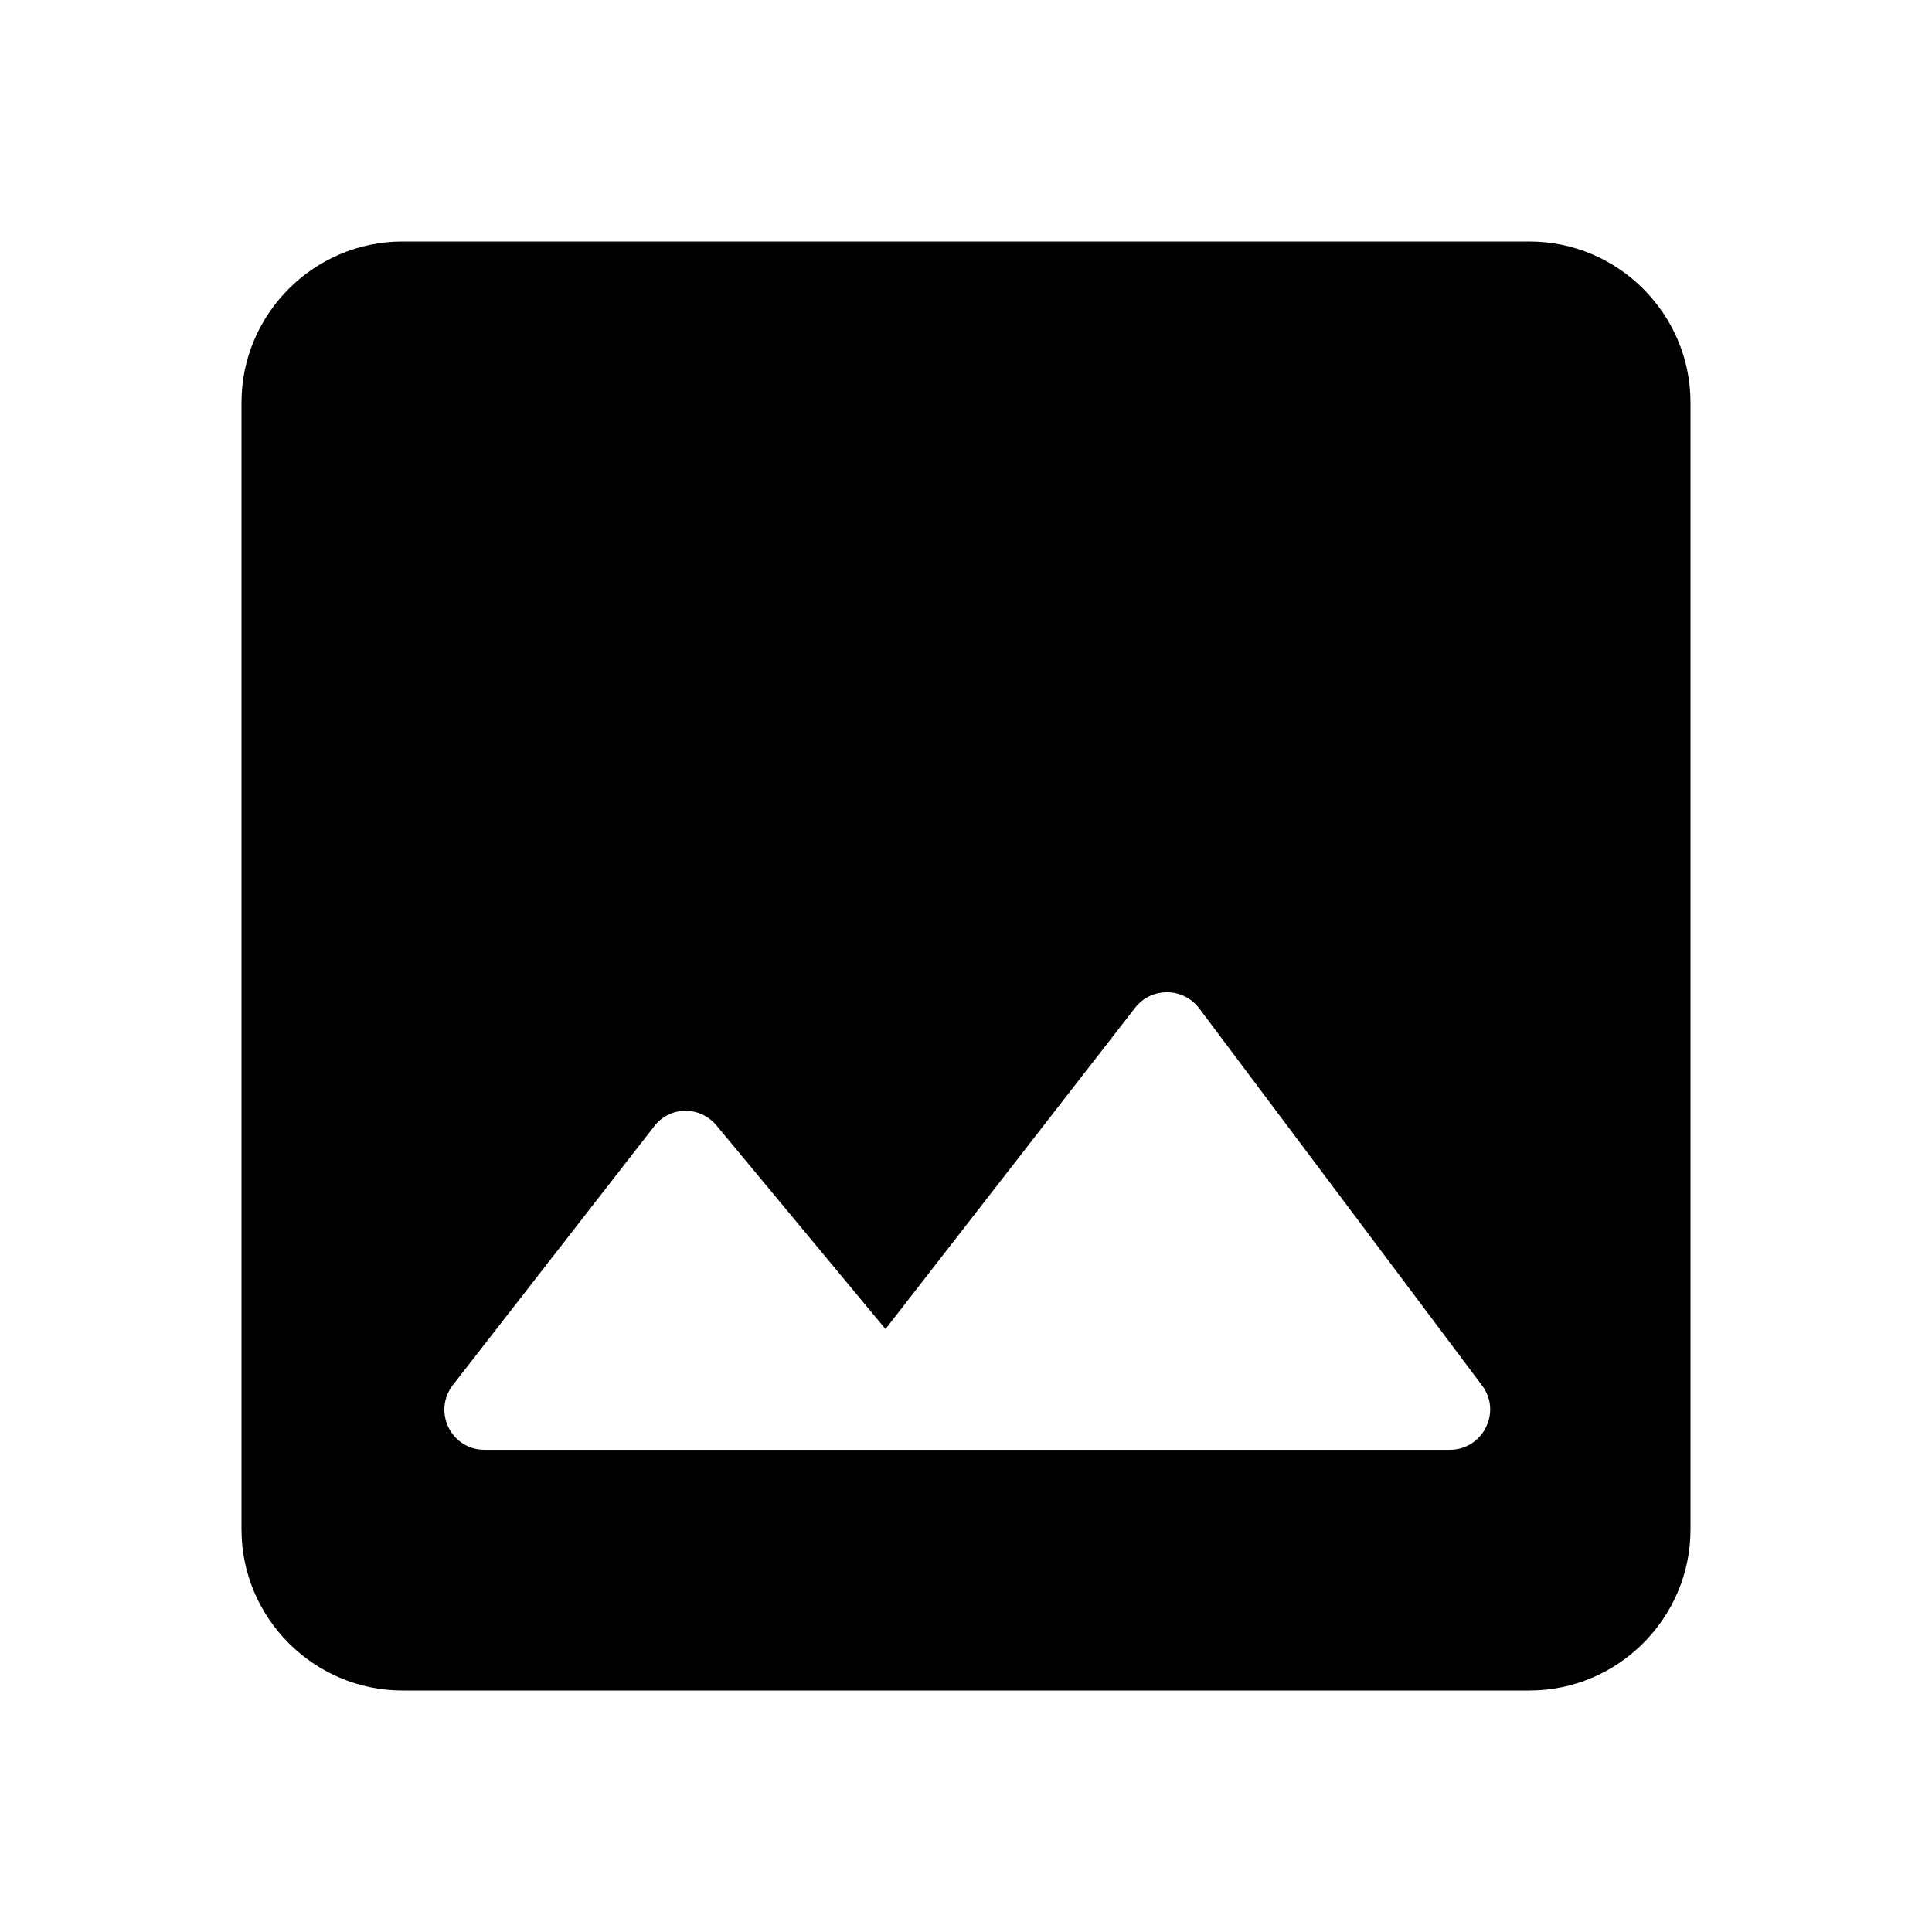
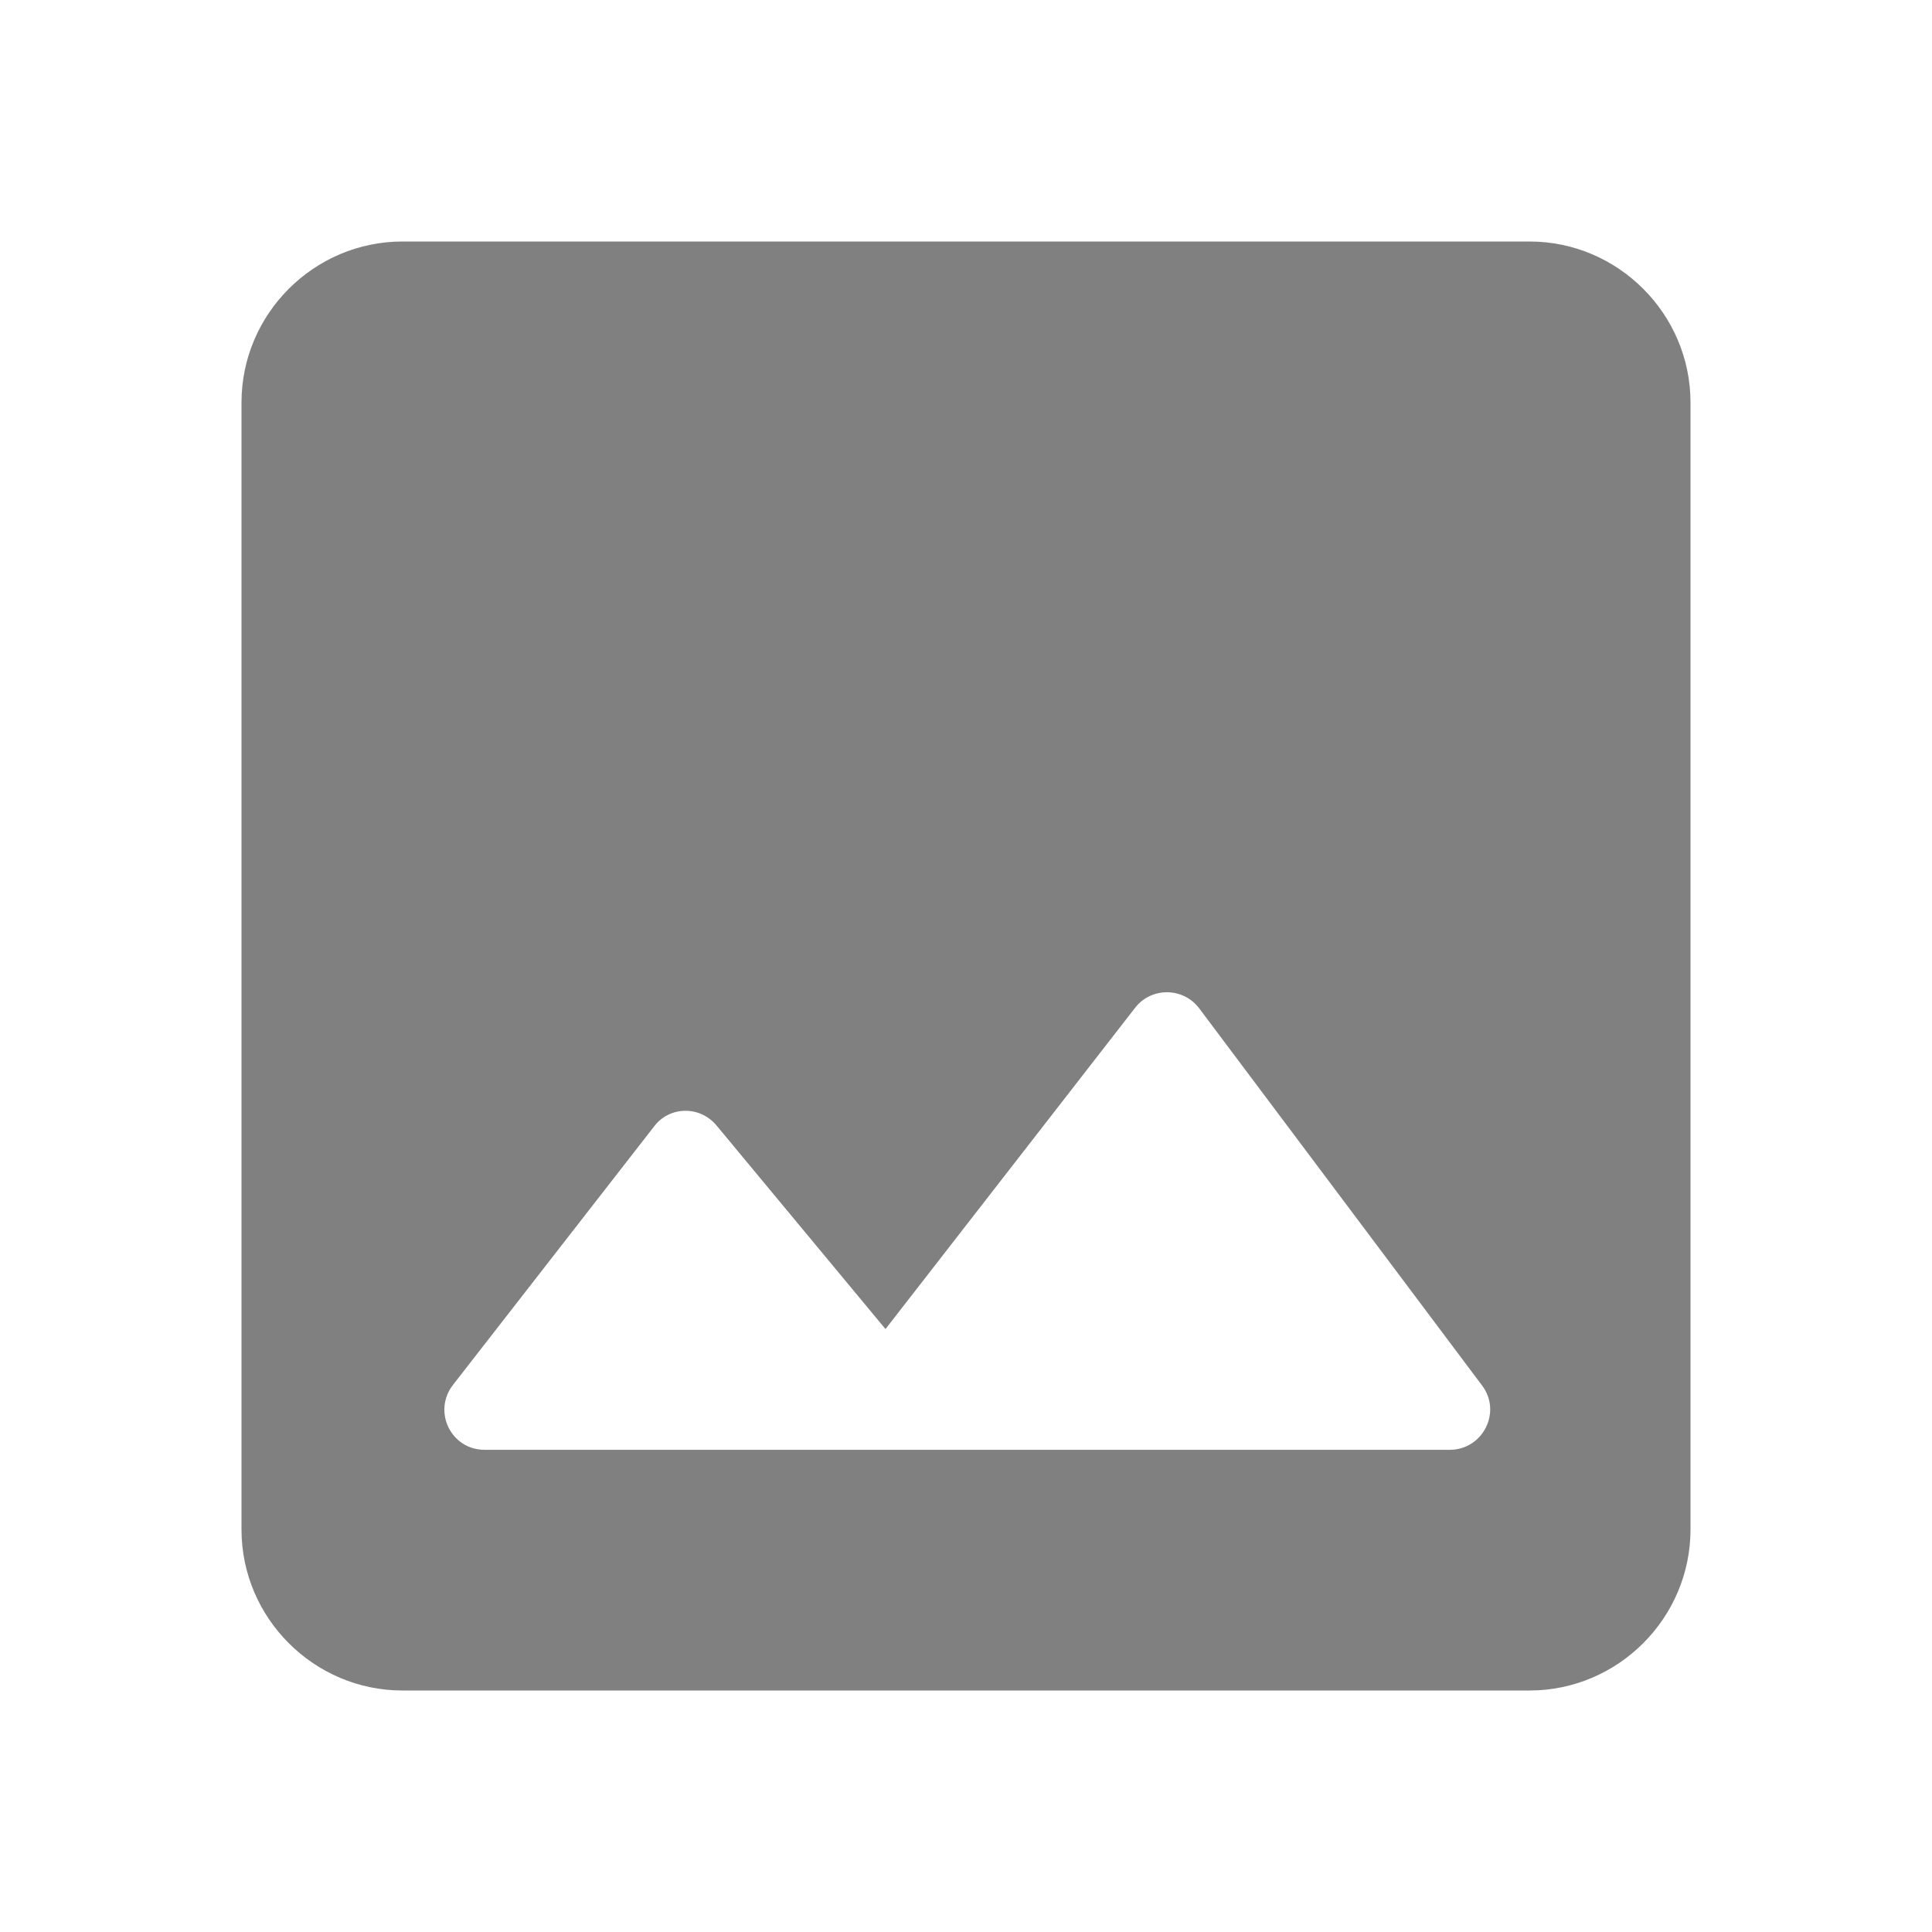
- <svg xmlns="http://www.w3.org/2000/svg" version="1.1" x="0px" y="0px" width="24px" height="24px" viewBox="0 0 24 24" enable-background="new 0 0 24 24" xml:space="preserve">
+ <svg xmlns="http://www.w3.org/2000/svg" version="1.1" x="0px" y="0px" width="24px" fill="grey" height="24px" viewBox="0 0 24 24" enable-background="new 0 0 24 24" xml:space="preserve">
  <g id="Bounding_Boxes">
    <g id="ui_x5F_spec_x5F_header_copy_3">
	</g>
    <path fill="none" d="M0,0h24v24H0V0z" />
  </g>
  <g id="Rounded">
    <g id="ui_x5F_spec_x5F_header_copy_6">
	</g>
    <path d="M21,19V5c0-1.1-0.9-2-2-2H5C3.9,3,3,3.9,3,5v14c0,1.1,0.9,2,2,2h14C20.1,21,21,20.1,21,19z M8.9,13.98l2.1,2.53l3.1-3.99   c0.2-0.26,0.6-0.26,0.8,0.01l3.51,4.68c0.25,0.33,0.01,0.8-0.4,0.8H6.02c-0.42,0-0.65-0.48-0.39-0.81l2.49-3.2   C8.31,13.74,8.69,13.73,8.9,13.98z" />
  </g>
</svg>
